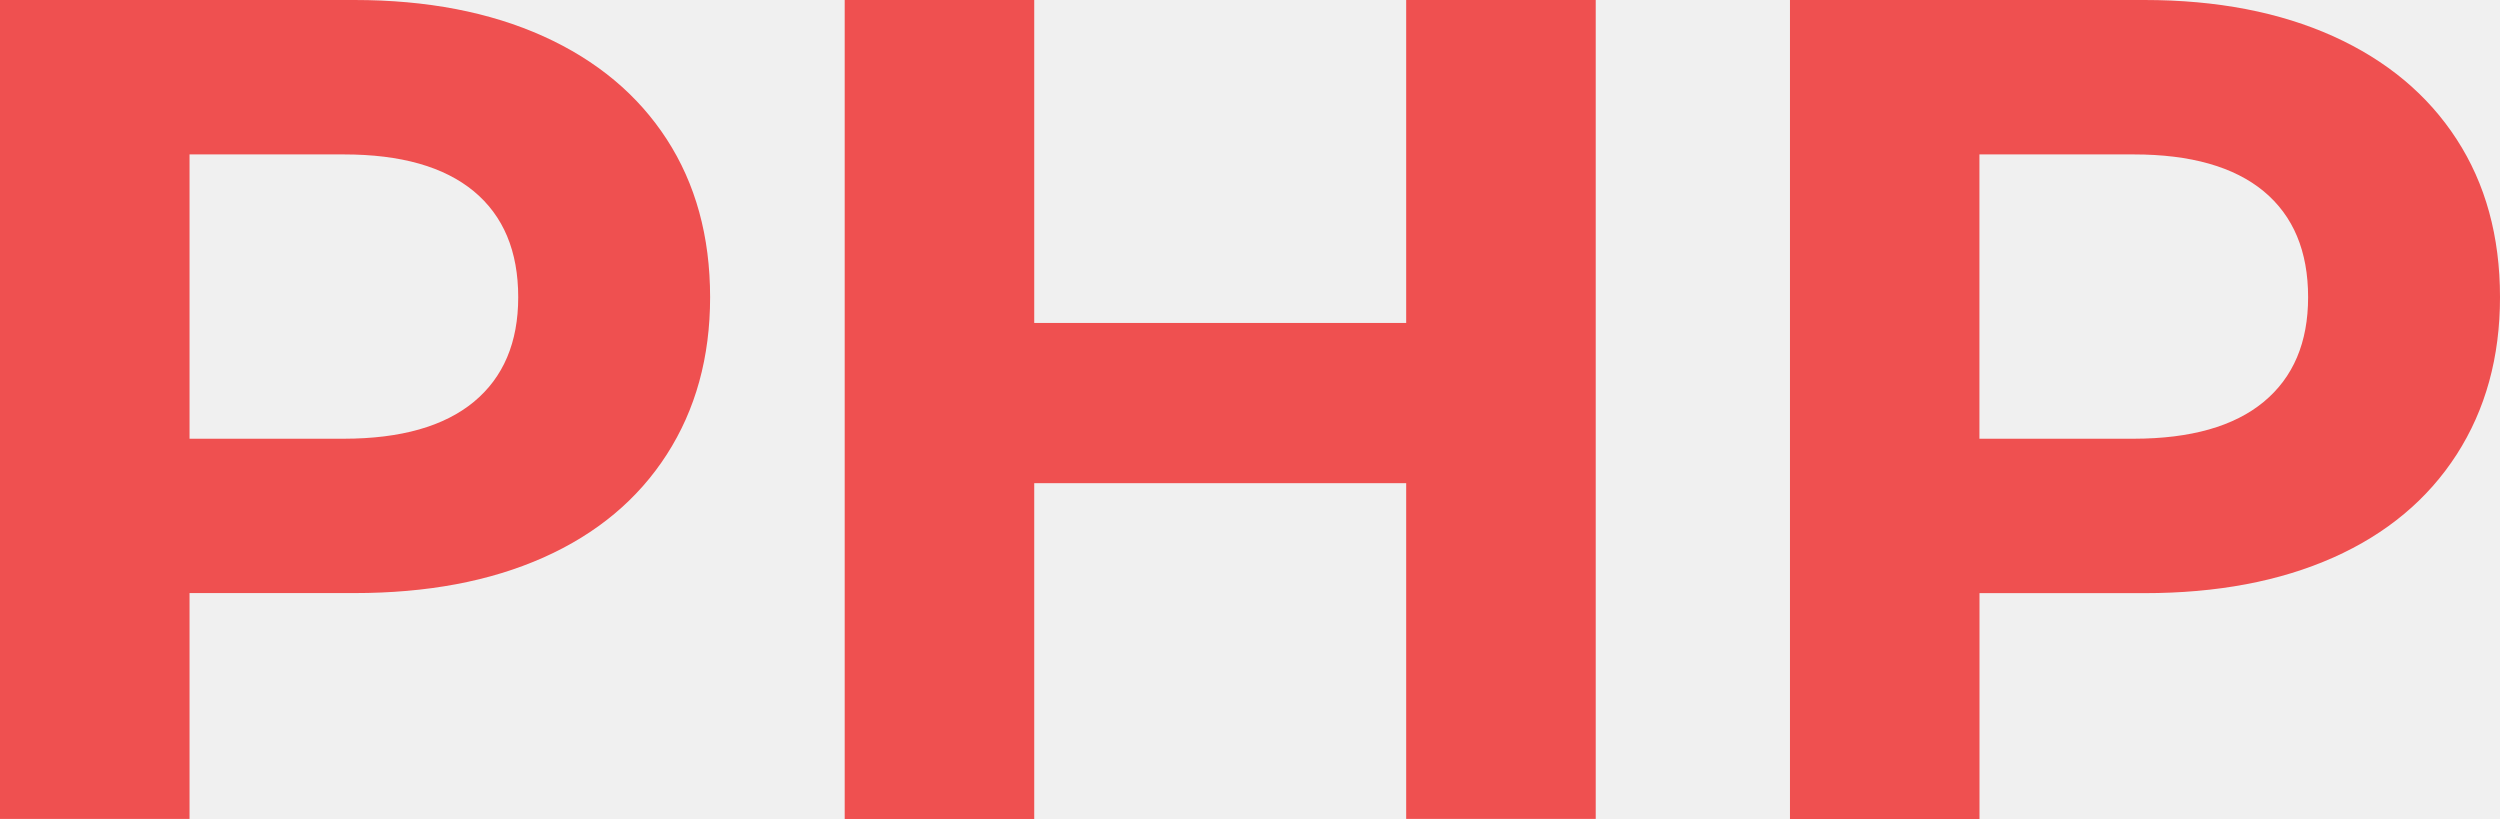
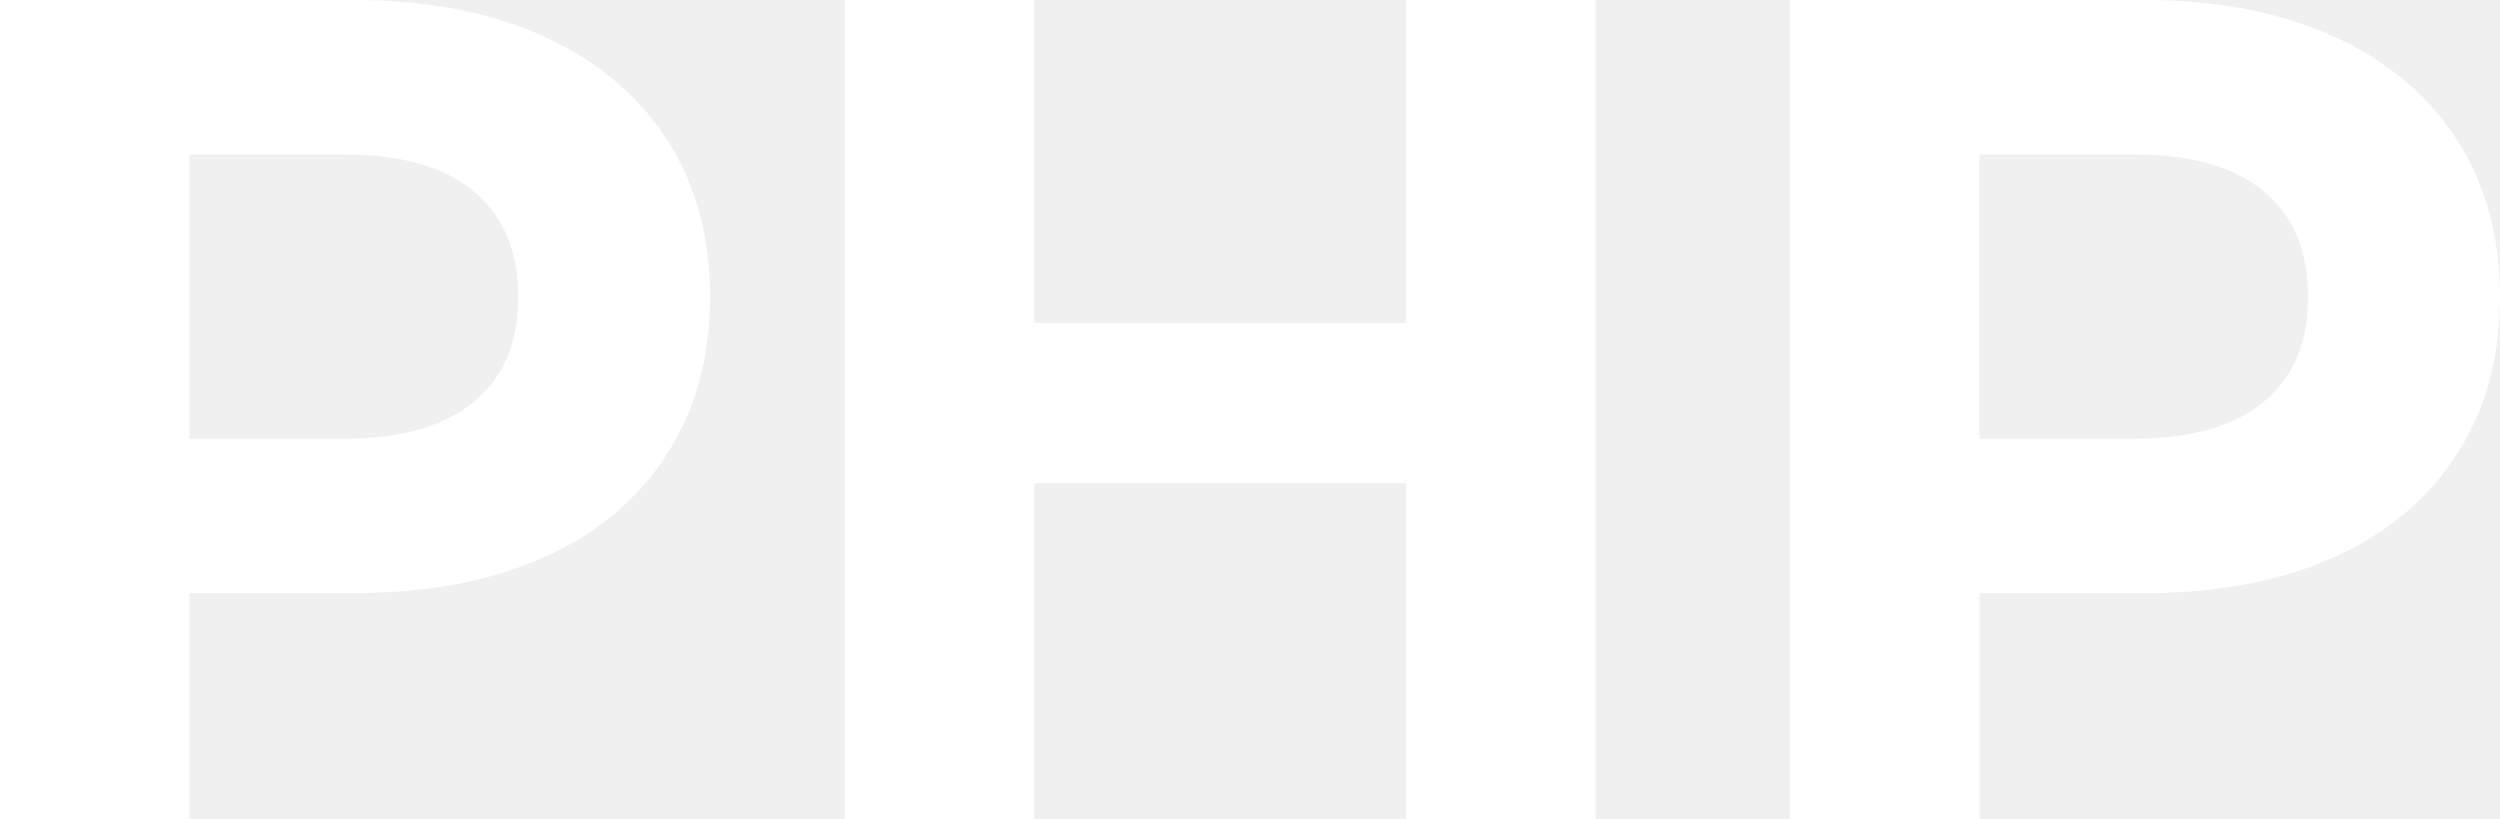
<svg xmlns="http://www.w3.org/2000/svg" version="1.1" id="Слой_1" x="0px" y="0px" width="34.03px" height="11.147px" viewBox="0 0 34.03 11.147" style="enable-background:new 0 0 34.03 11.147;" xml:space="preserve">
  <style type="text/css">
- 	.st0{fill:#EF5050;}
+ 	.st0{fill:#fff;}
</style>
  <g>
    <path class="st0" d="M7.397,0.494c0.727,0.329,1.287,0.797,1.679,1.402s0.59,1.322,0.59,2.15c0,0.816-0.197,1.53-0.59,2.141   S8.124,7.265,7.397,7.589C6.669,7.913,5.812,8.073,4.825,8.073H2.58v3.074H0V0h4.825C5.812,0,6.669,0.166,7.397,0.494z M6.45,5.47   c0.403-0.334,0.604-0.809,0.604-1.424c0-0.627-0.201-1.107-0.604-1.442C6.045,2.269,5.456,2.102,4.682,2.102H2.58v3.87h2.102   C5.456,5.971,6.045,5.804,6.45,5.47z" />
    <path class="st0" d="M21.721,0v11.147h-2.58V6.577h-5.063v4.571h-2.58V0h2.58v4.396h5.063V0H21.721z" />
    <path class="st0" d="M31.761,0.494c0.727,0.329,1.287,0.797,1.679,1.402c0.393,0.605,0.59,1.322,0.59,2.15   c0,0.816-0.197,1.53-0.59,2.141c-0.393,0.61-0.952,1.078-1.679,1.402c-0.728,0.324-1.585,0.485-2.572,0.485h-2.244v3.074h-2.58V0   h4.825C30.176,0,31.033,0.166,31.761,0.494z M30.814,5.47c0.403-0.334,0.604-0.809,0.604-1.424c0-0.627-0.201-1.107-0.604-1.442   c-0.404-0.334-0.994-0.502-1.768-0.502h-2.102v3.87h2.102C29.82,5.971,30.41,5.804,30.814,5.47z" />
  </g>
</svg>
